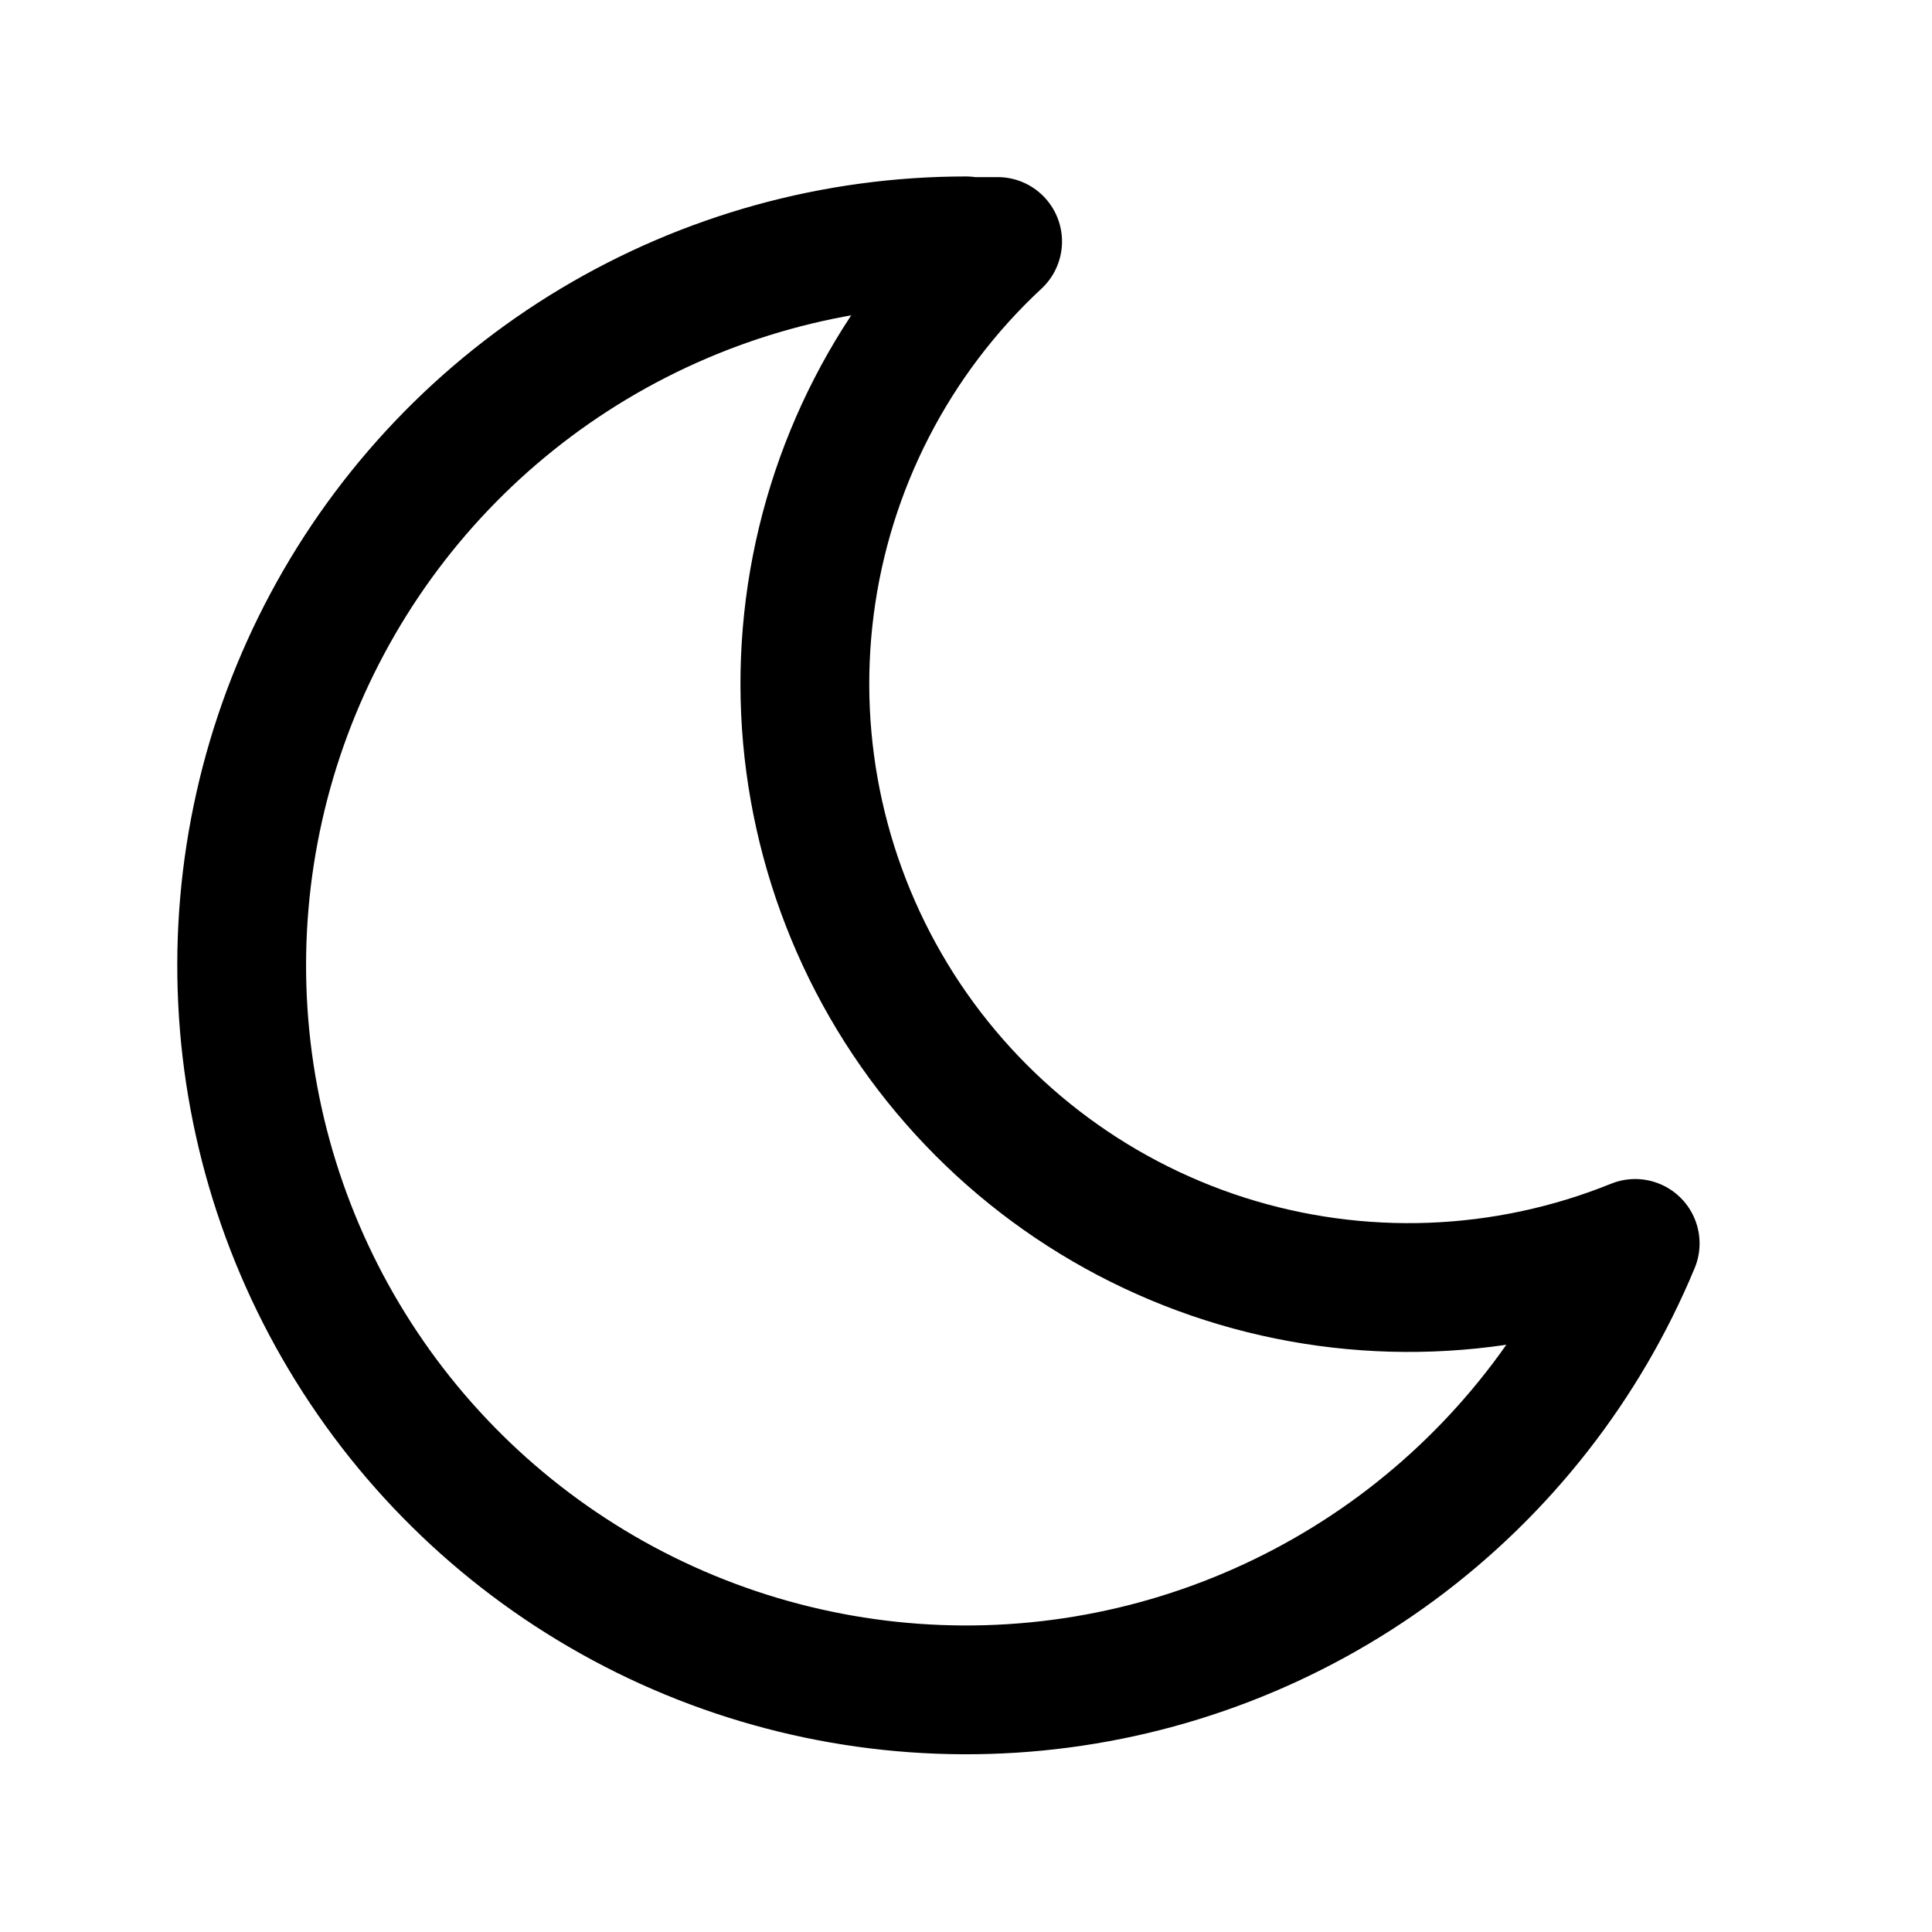
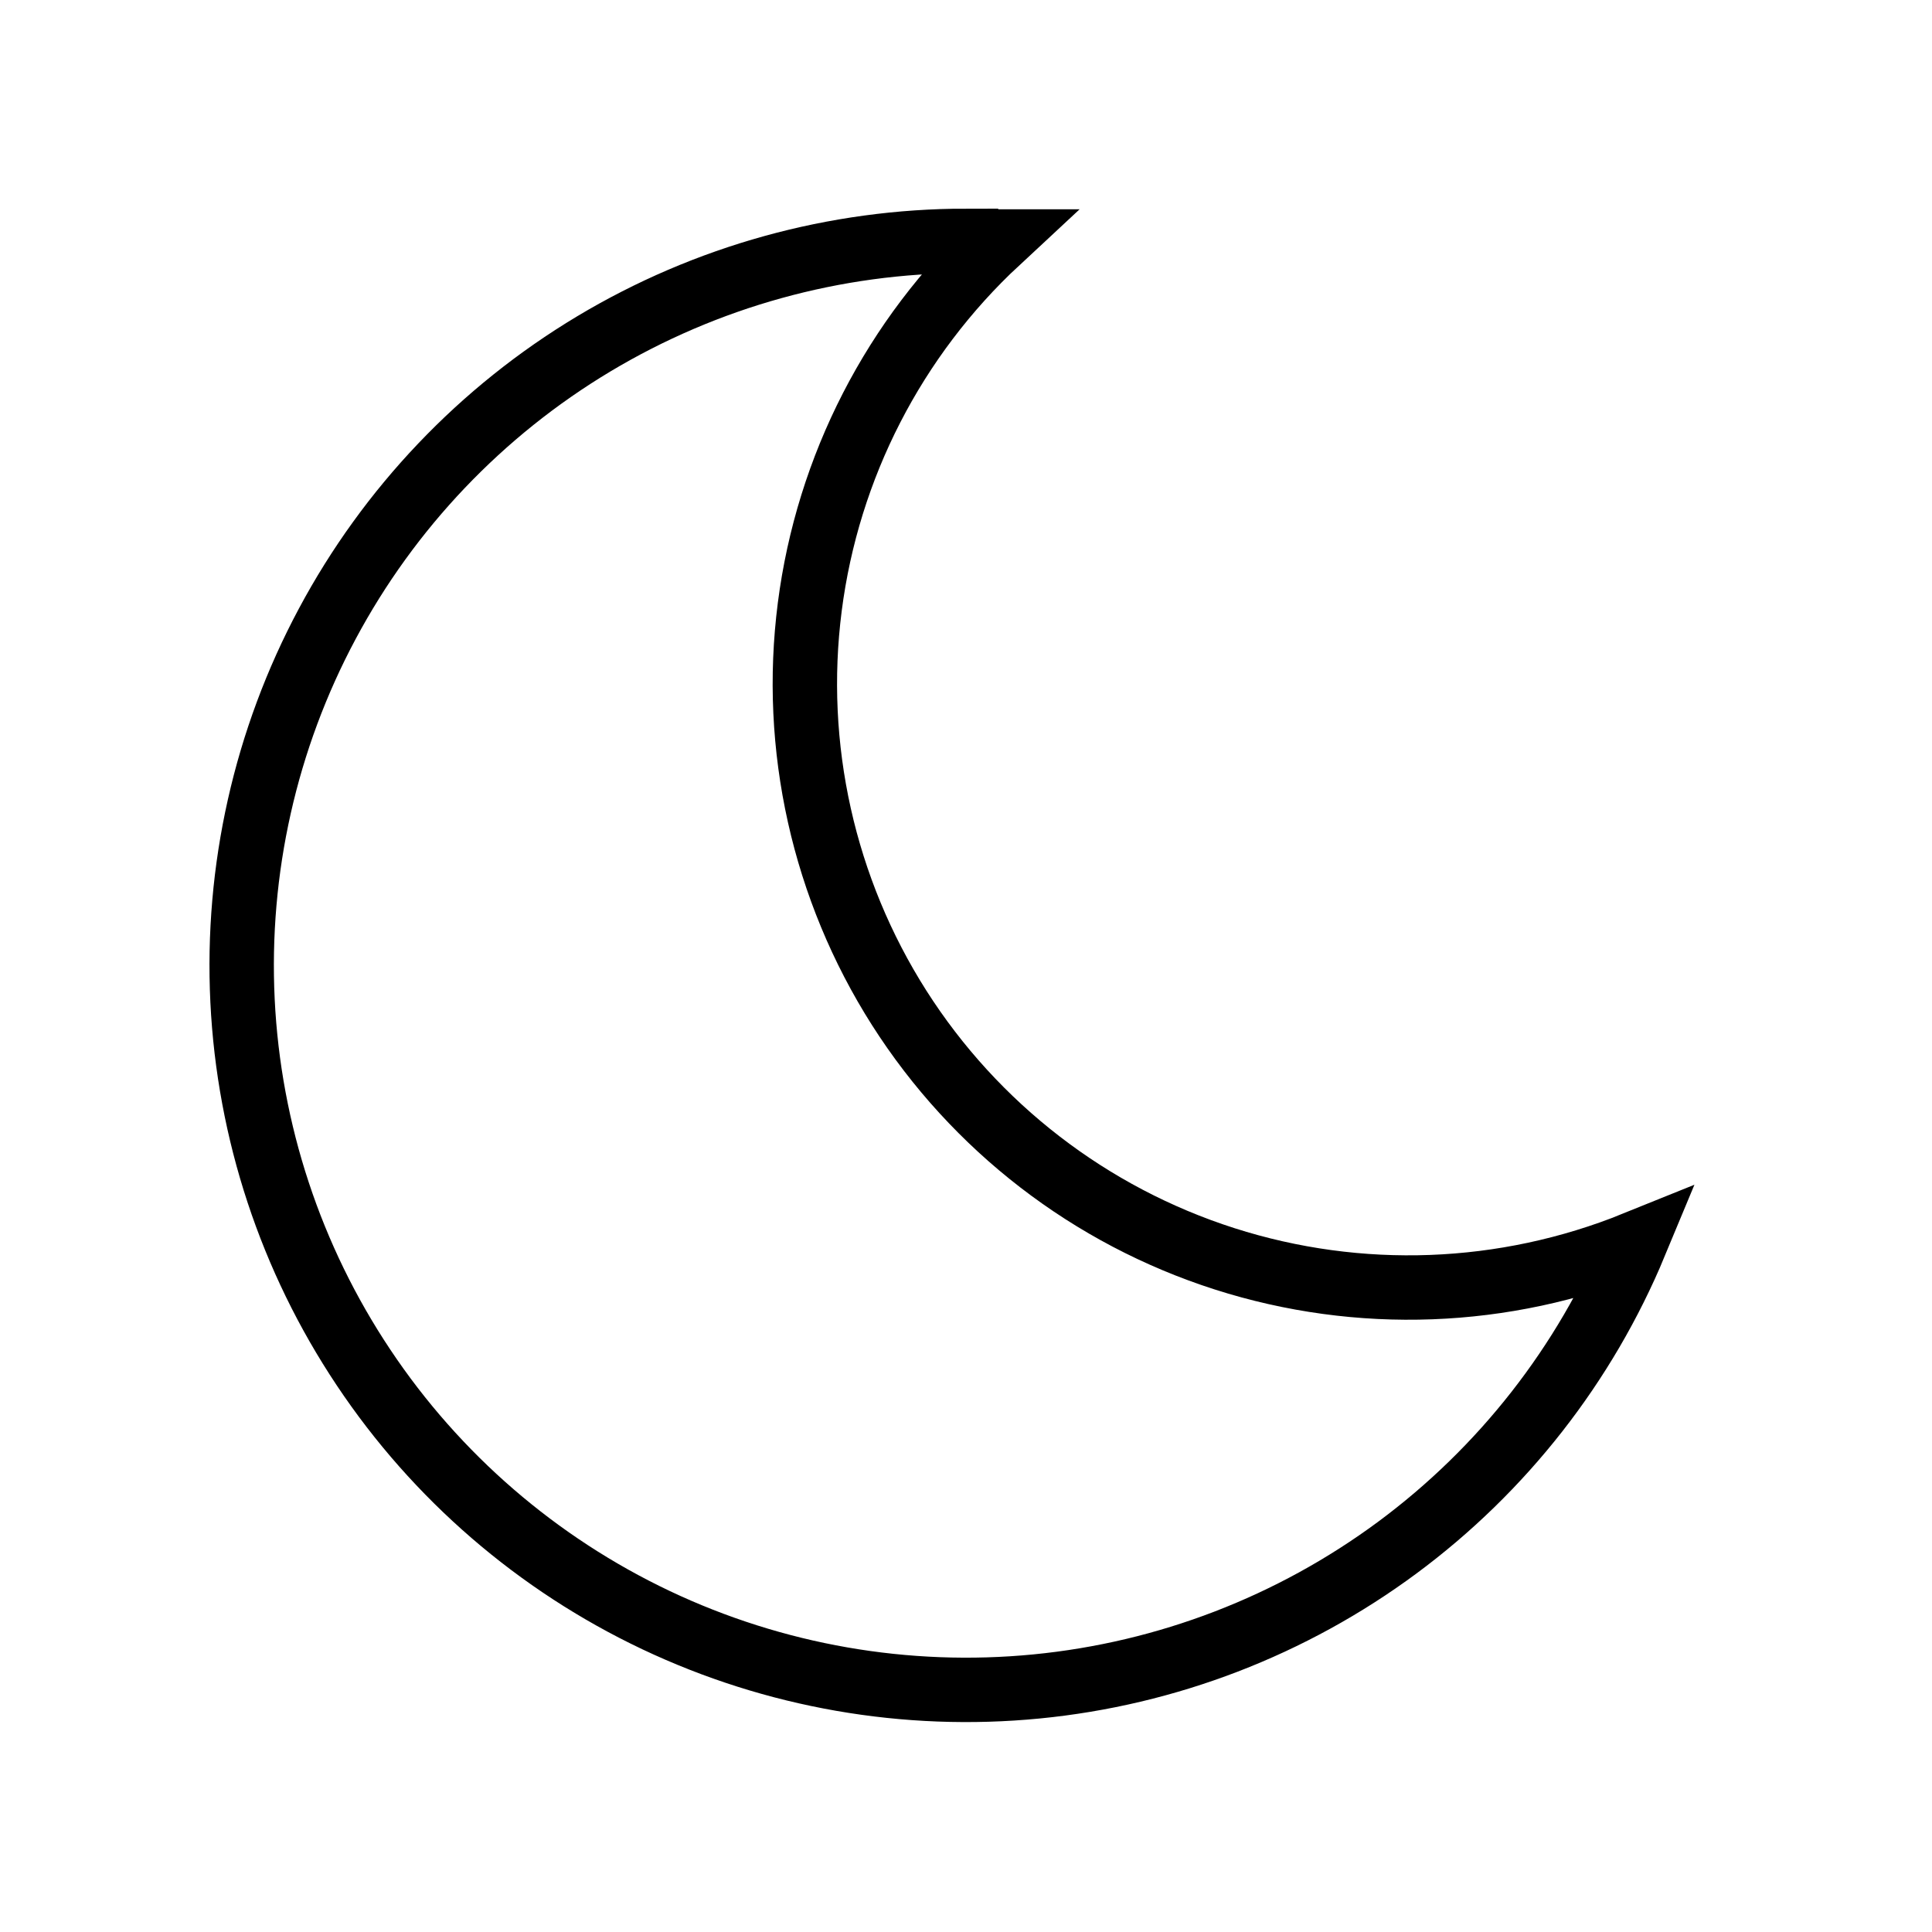
<svg xmlns="http://www.w3.org/2000/svg" width="30" height="30" viewBox="0 0 30 30" fill="none">
-   <path d="M15 3.75H15.491C13.885 5.242 12.853 7.25 12.574 9.424C12.295 11.598 12.787 13.802 13.963 15.651C15.14 17.5 16.928 18.879 19.016 19.547C21.104 20.215 23.359 20.13 25.391 19.308C24.61 21.188 23.332 22.821 21.695 24.033C20.058 25.244 18.123 25.989 16.096 26.187C14.069 26.385 12.027 26.029 10.186 25.157C8.346 24.285 6.776 22.93 5.646 21.236C4.515 19.542 3.865 17.573 3.766 15.539C3.667 13.505 4.121 11.482 5.082 9.686C6.042 7.89 7.472 6.388 9.218 5.341C10.965 4.294 12.963 3.74 15 3.74V3.75Z" stroke="black" stroke-width="2" stroke-linecap="round" stroke-linejoin="round" />
+   <path d="M15 3.75H15.491C13.885 5.242 12.853 7.25 12.574 9.424C12.295 11.598 12.787 13.802 13.963 15.651C15.14 17.5 16.928 18.879 19.016 19.547C21.104 20.215 23.359 20.13 25.391 19.308C24.61 21.188 23.332 22.821 21.695 24.033C20.058 25.244 18.123 25.989 16.096 26.187C14.069 26.385 12.027 26.029 10.186 25.157C8.346 24.285 6.776 22.93 5.646 21.236C4.515 19.542 3.865 17.573 3.766 15.539C3.667 13.505 4.121 11.482 5.082 9.686C6.042 7.89 7.472 6.388 9.218 5.341C10.965 4.294 12.963 3.74 15 3.74V3.75Z" stroke="black" strokeWidth="2" strokeLinecap="round" strokeLinejoin="round" />
</svg>
